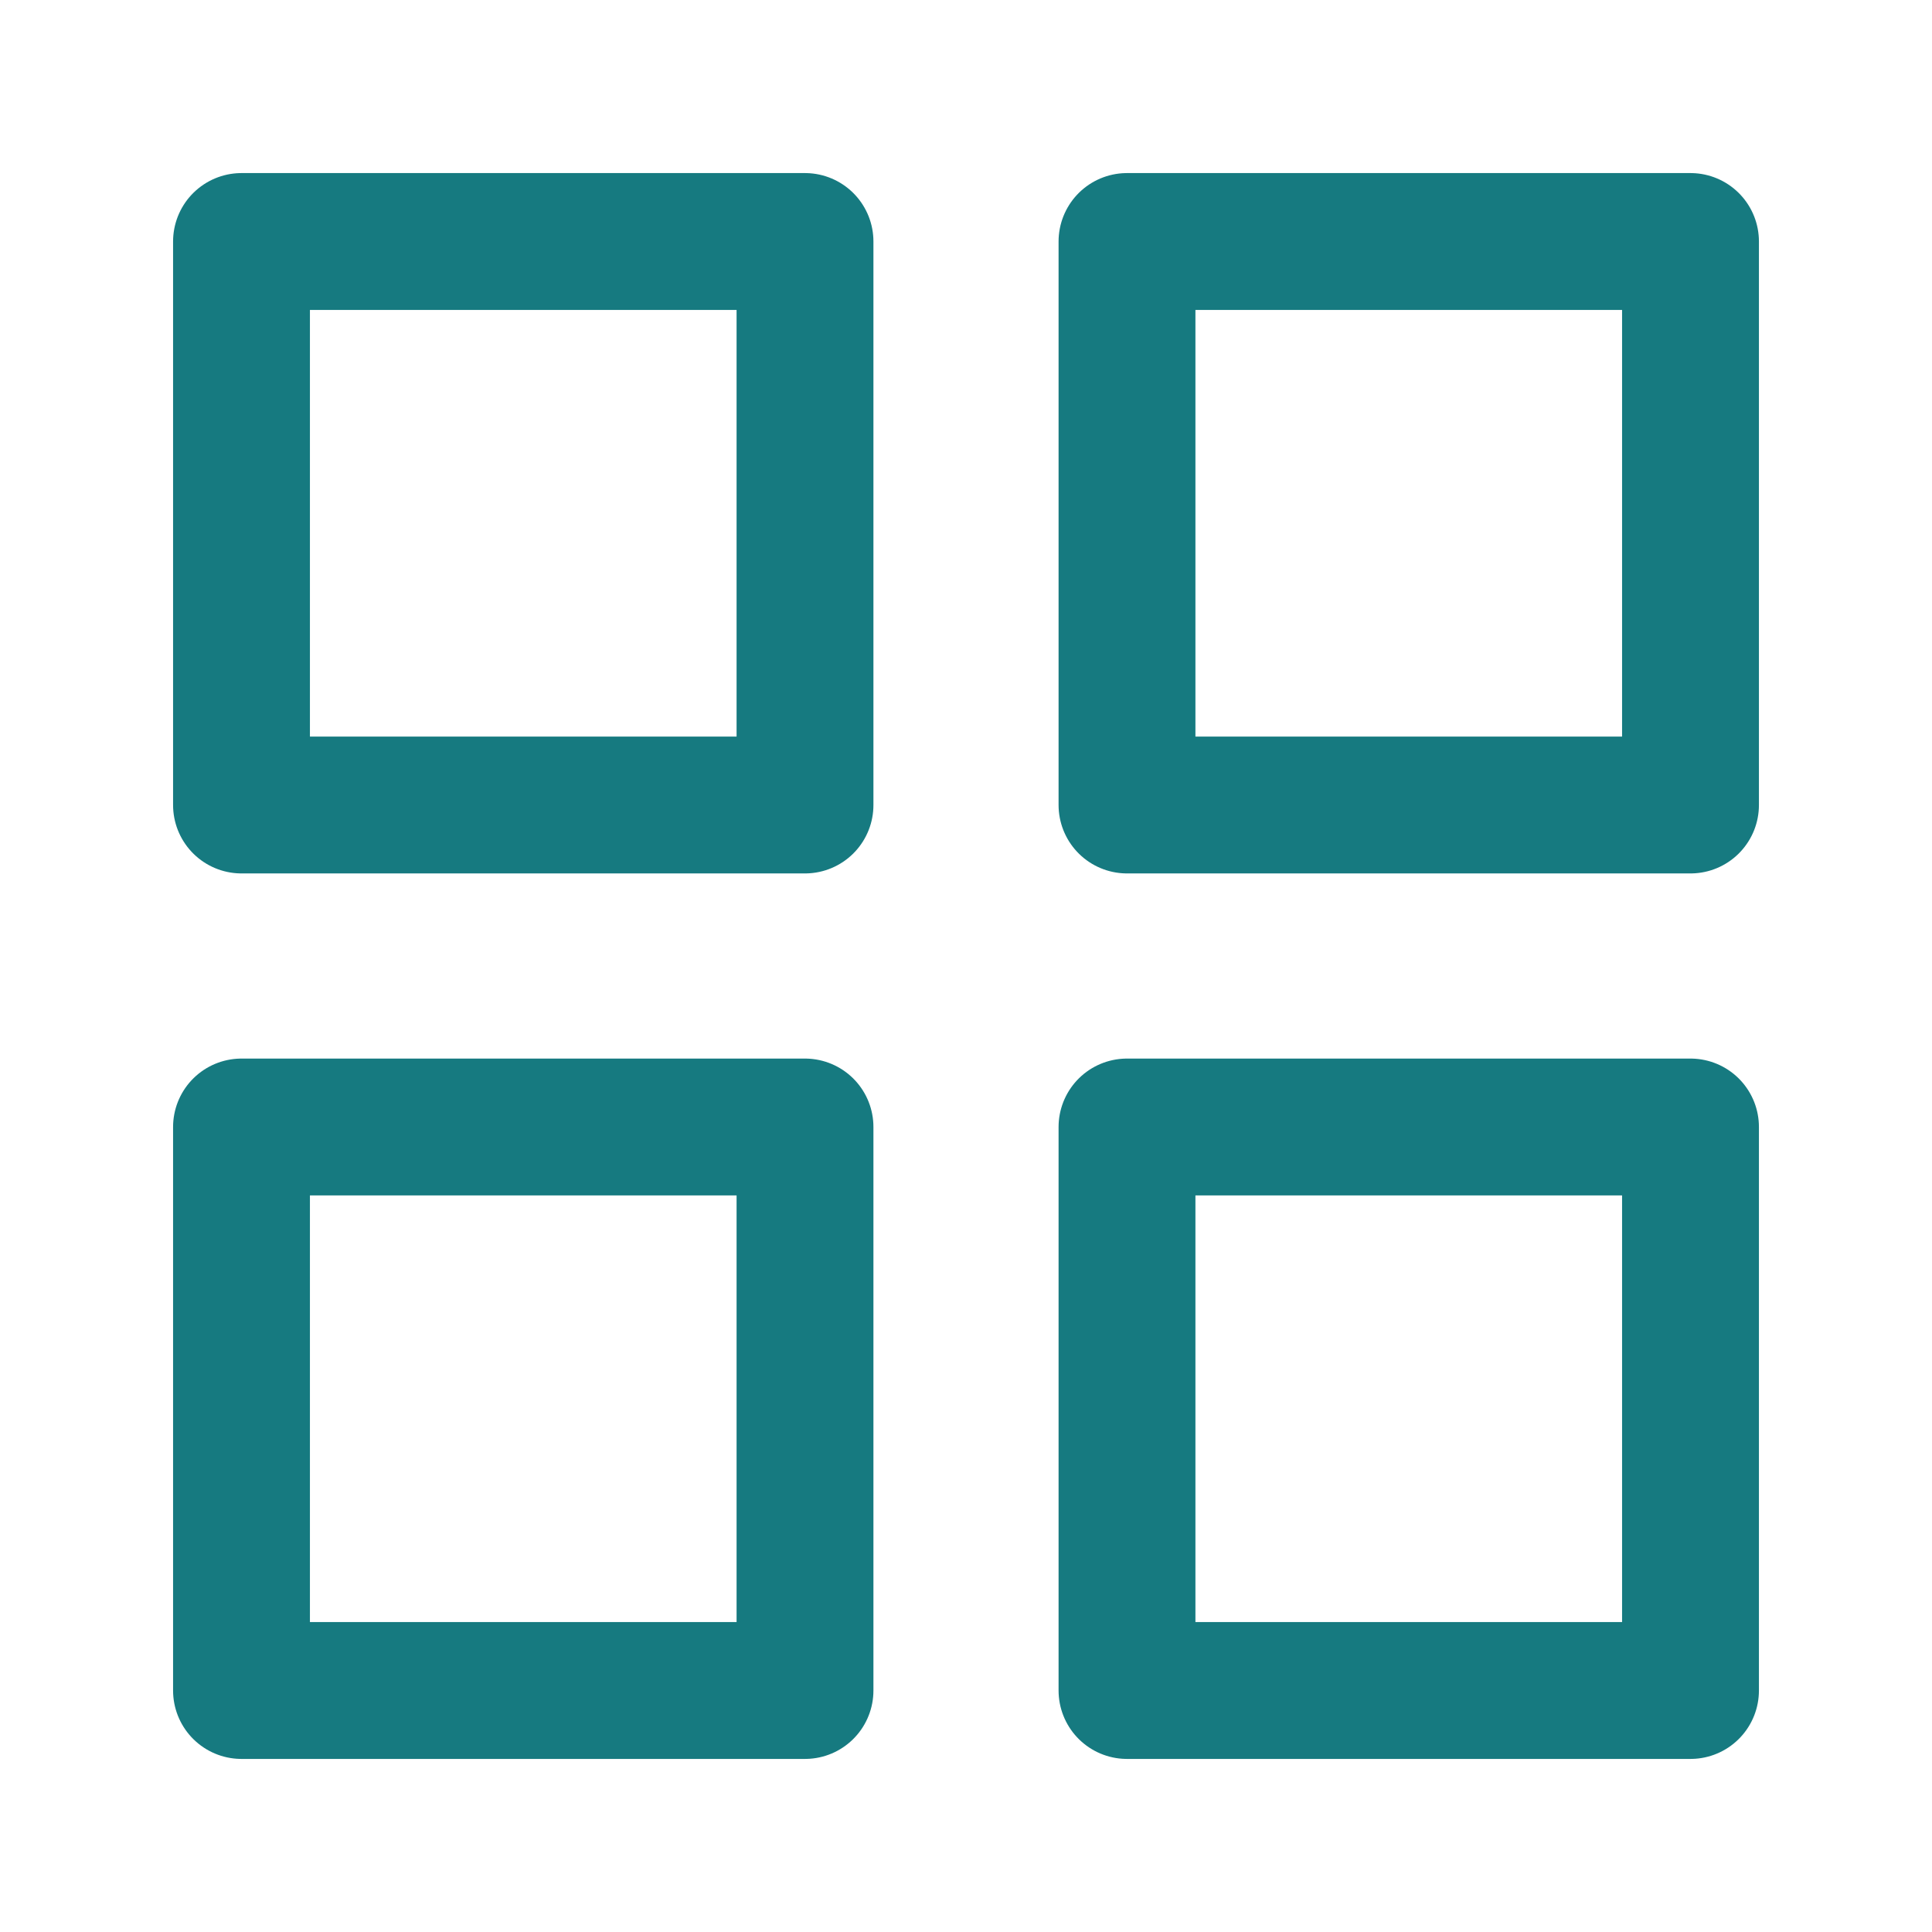
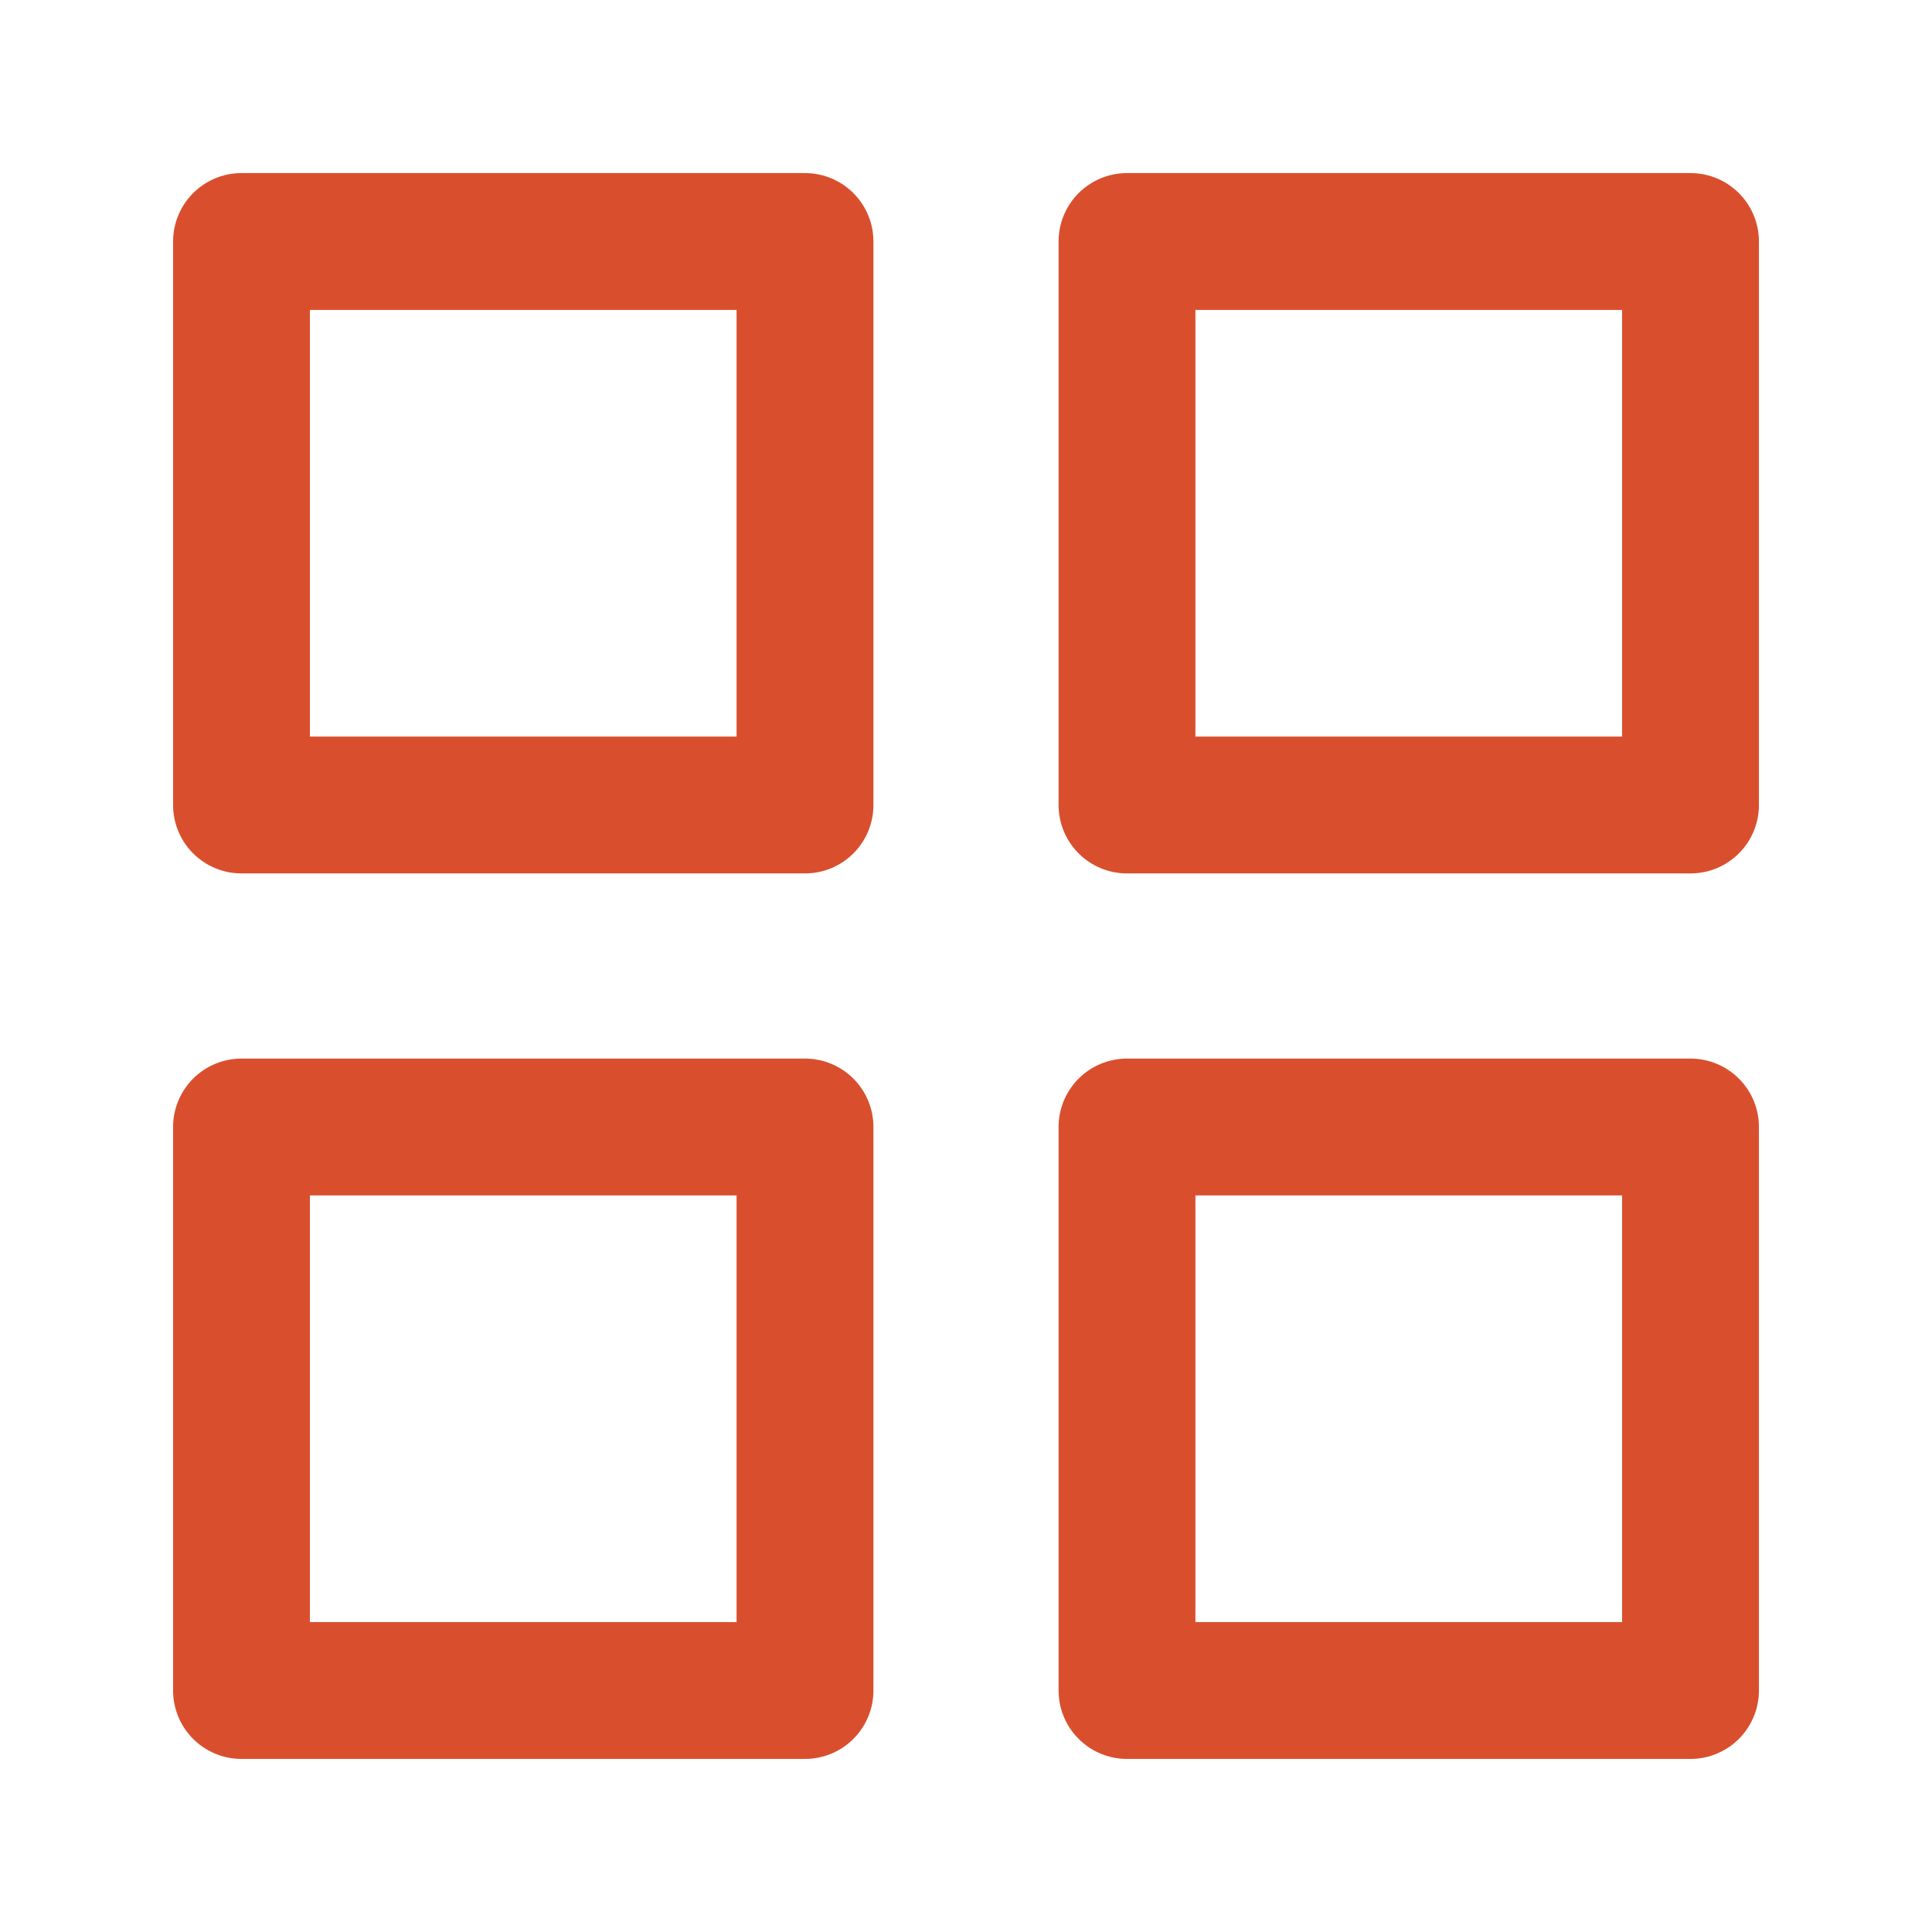
- <svg xmlns="http://www.w3.org/2000/svg" viewBox="0 0 24 24" fill="none" stroke="#167a80" stroke-width="1.7" stroke-linecap="round" stroke-linejoin="round">
+ <svg xmlns="http://www.w3.org/2000/svg" viewBox="0 0 24 24" fill="none" stroke="#d94f2e" stroke-width="1.7" stroke-linecap="round" stroke-linejoin="round">
  <path d="M3 3h7v7H3zM14 3h7v7h-7zM3 14h7v7H3zM14 14h7v7h-7z" />
</svg>
